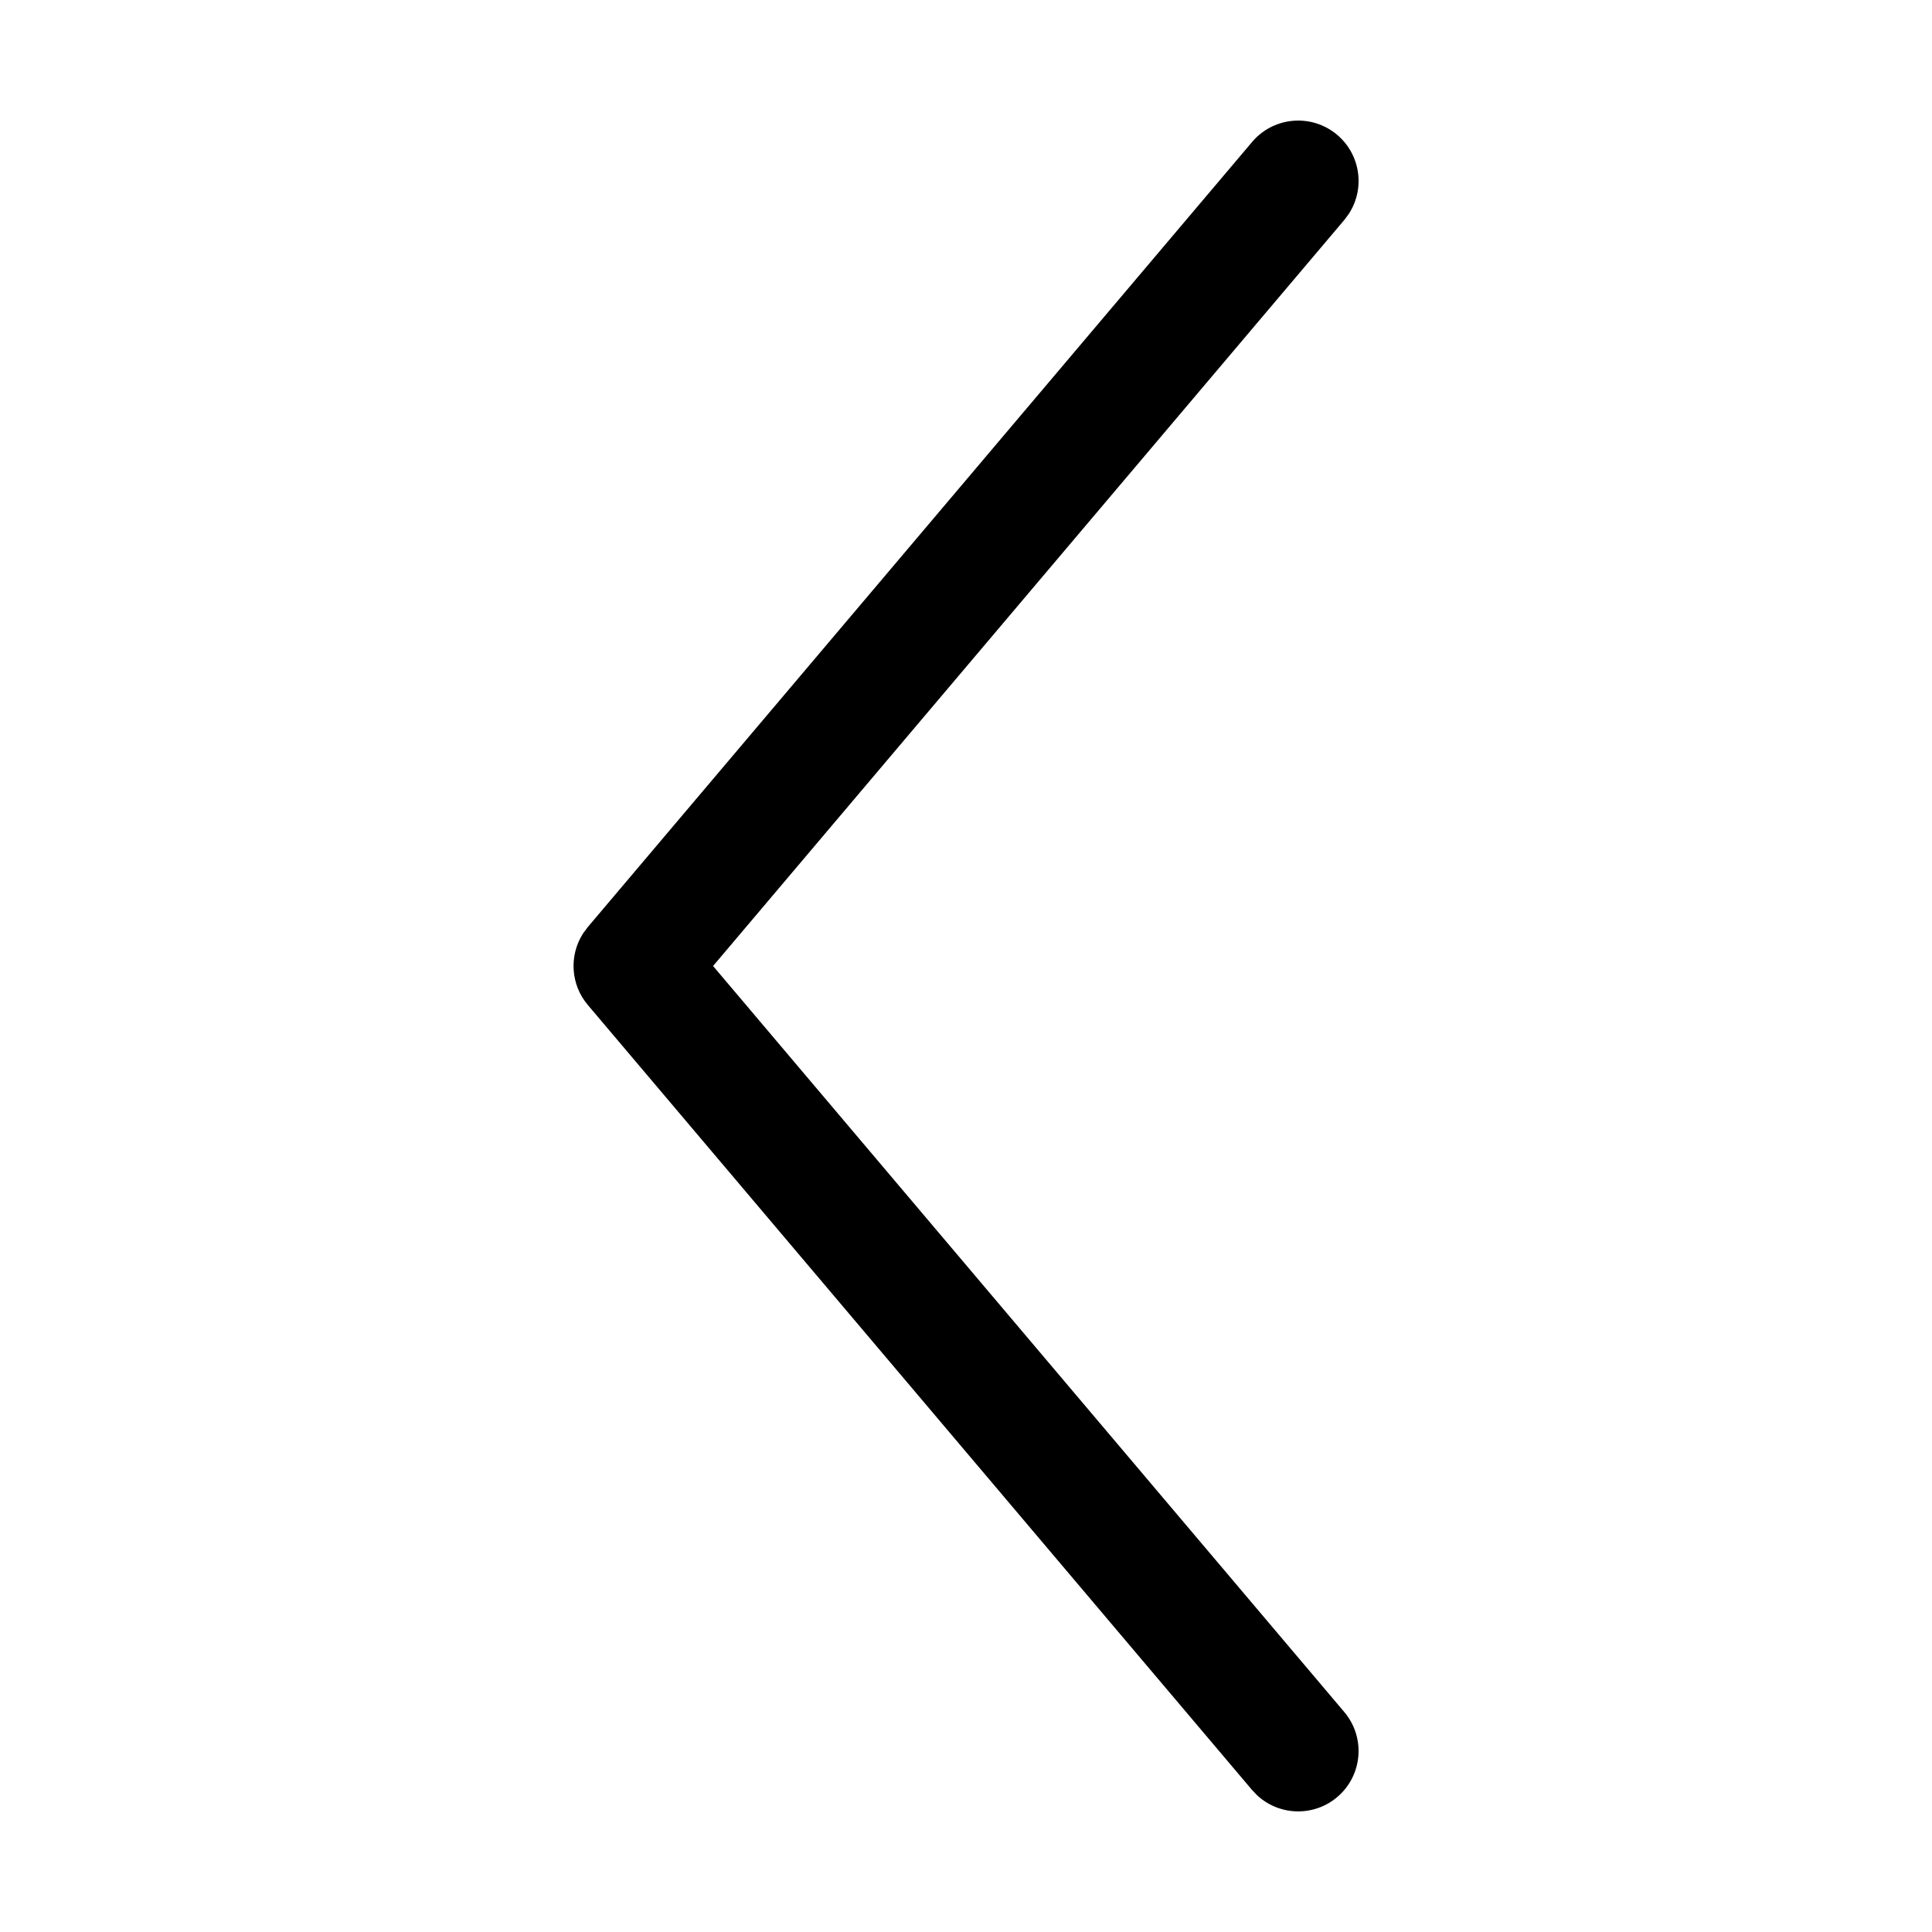
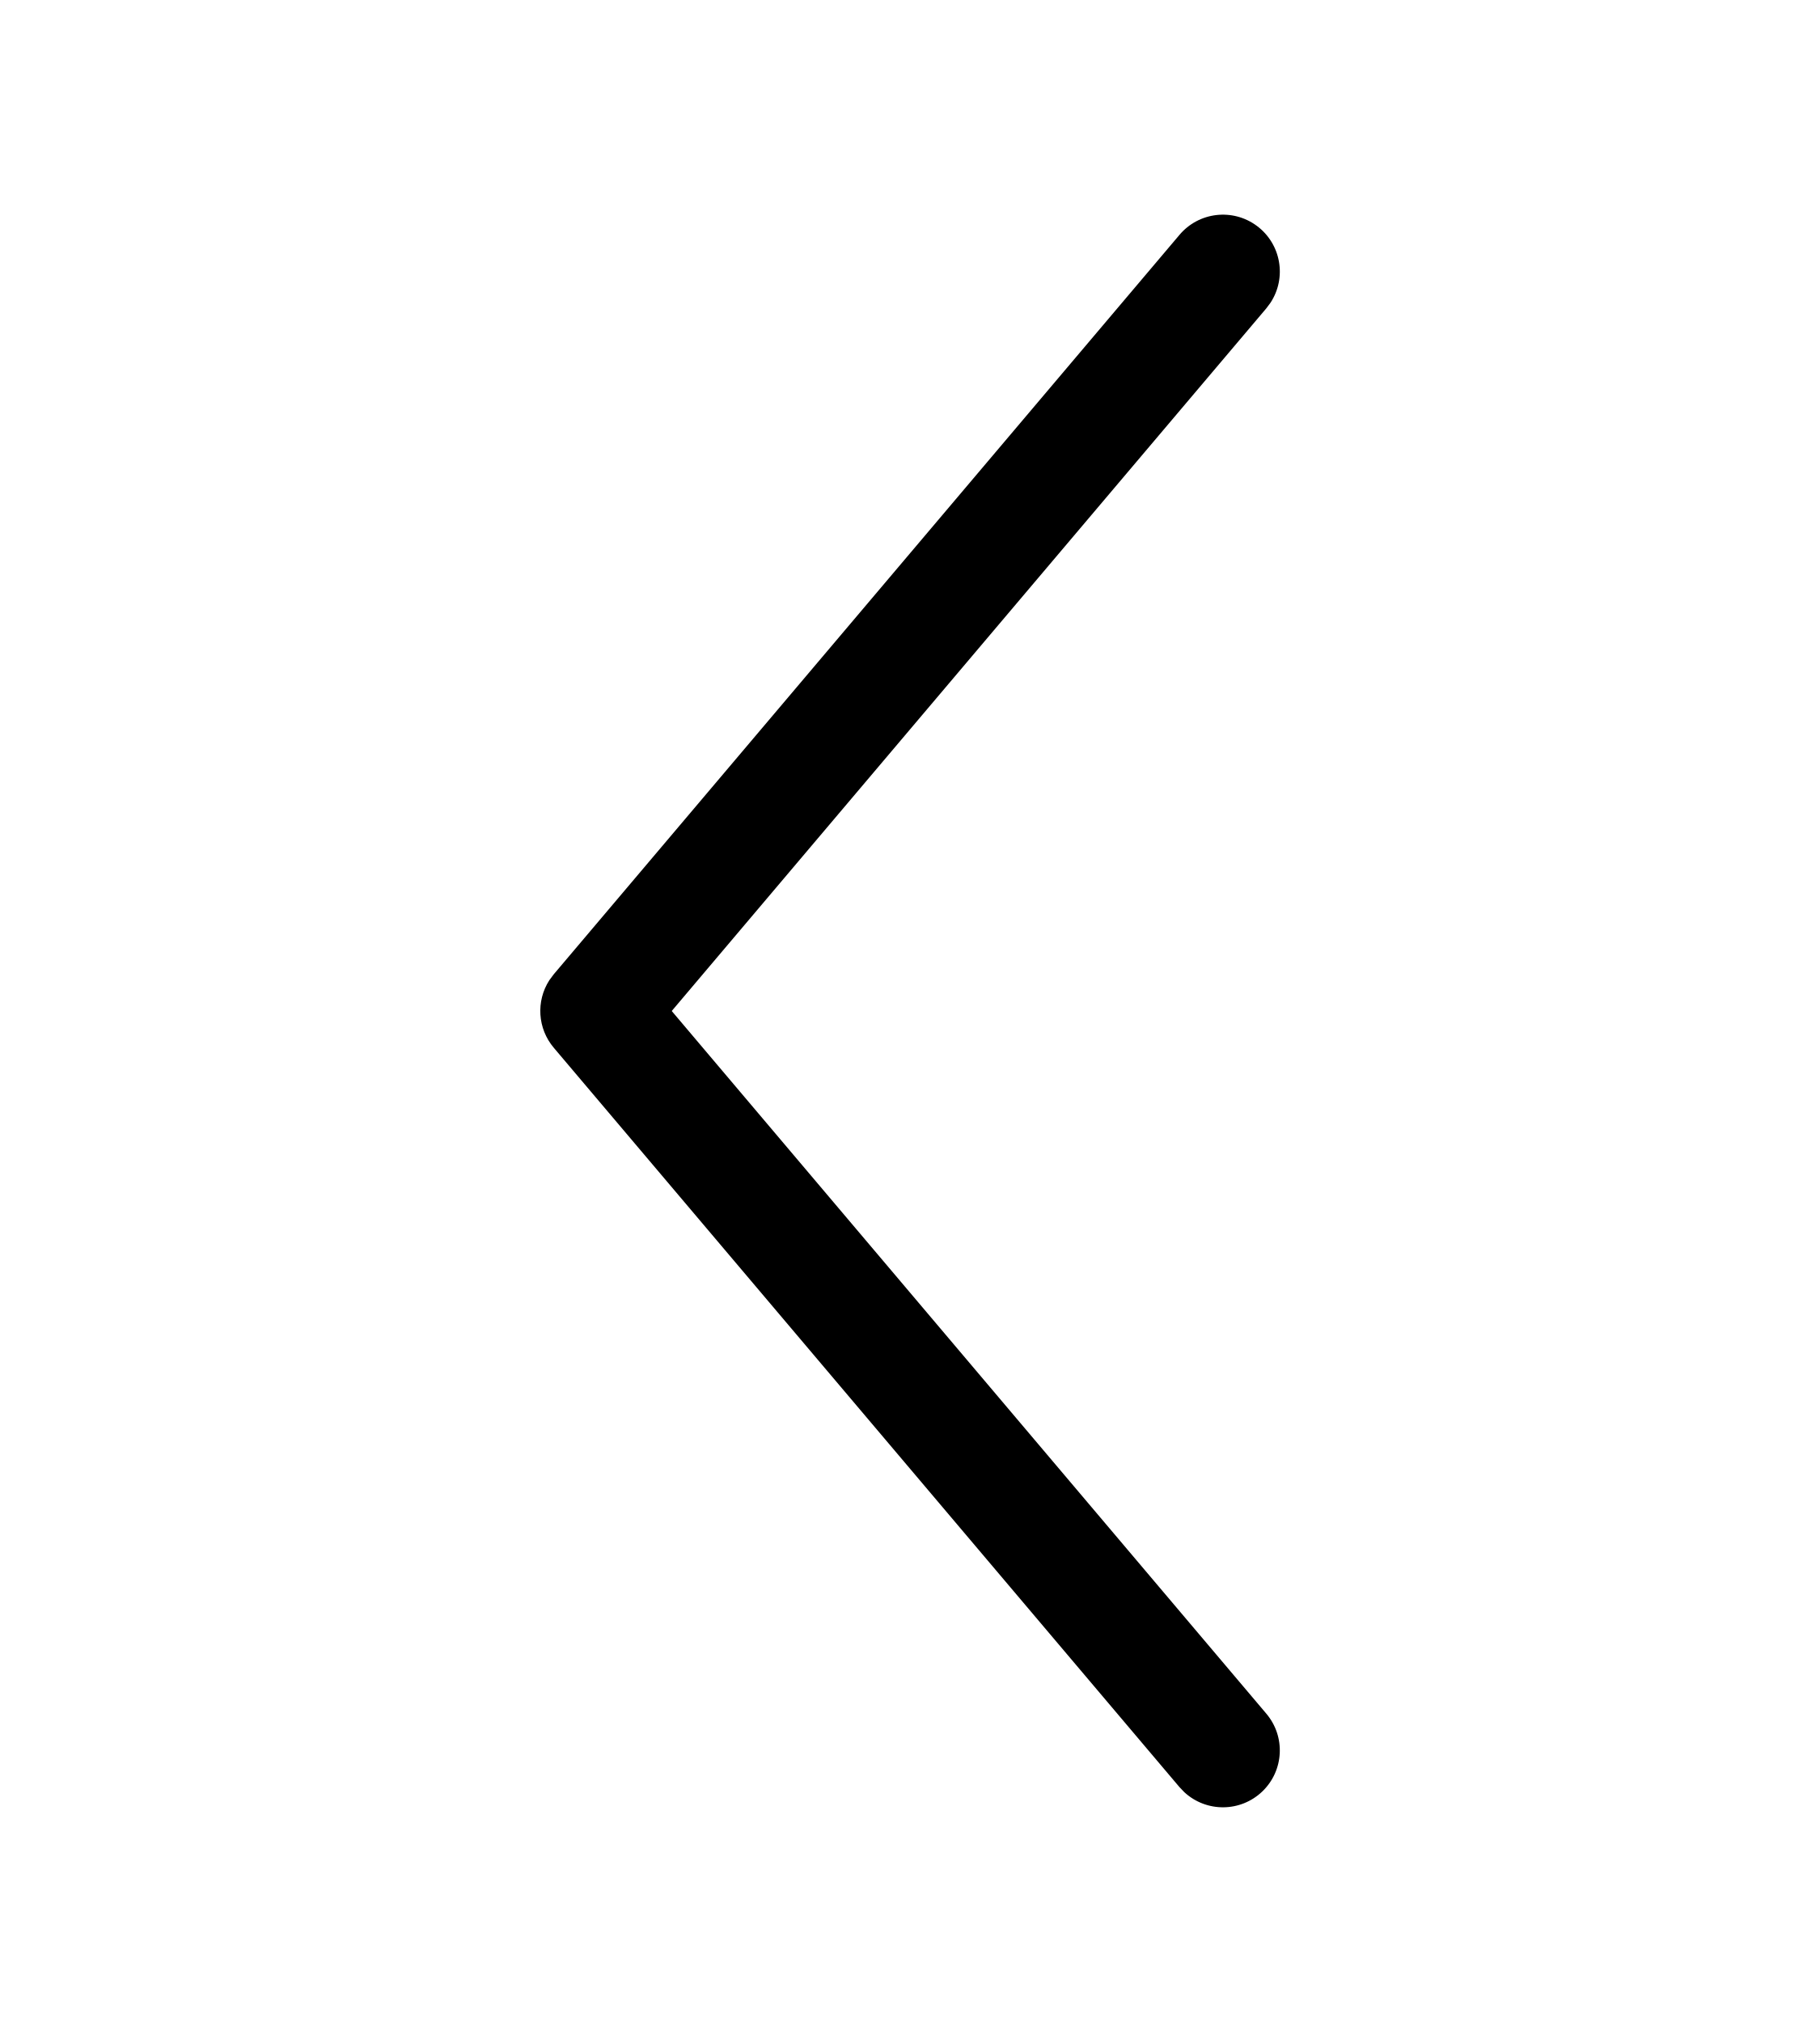
- <svg viewBox="0 0 24 24" width="18" height="18" fill="currentColor" class="mr-2">
+ <svg viewBox="0 0 24 24" width="18" height="20" fill="currentColor" class="mr-2">
  <path d="M16.698 21.266a.75.75 0 0 1-1.08 1.037l-.066-.069-8.25-9.75a.75.75 0 0 1-.058-.89l.058-.078 8.25-9.75a.75.75 0 0 1 1.202.893l-.056.075L8.858 12l7.84 9.266Z" />
</svg>
